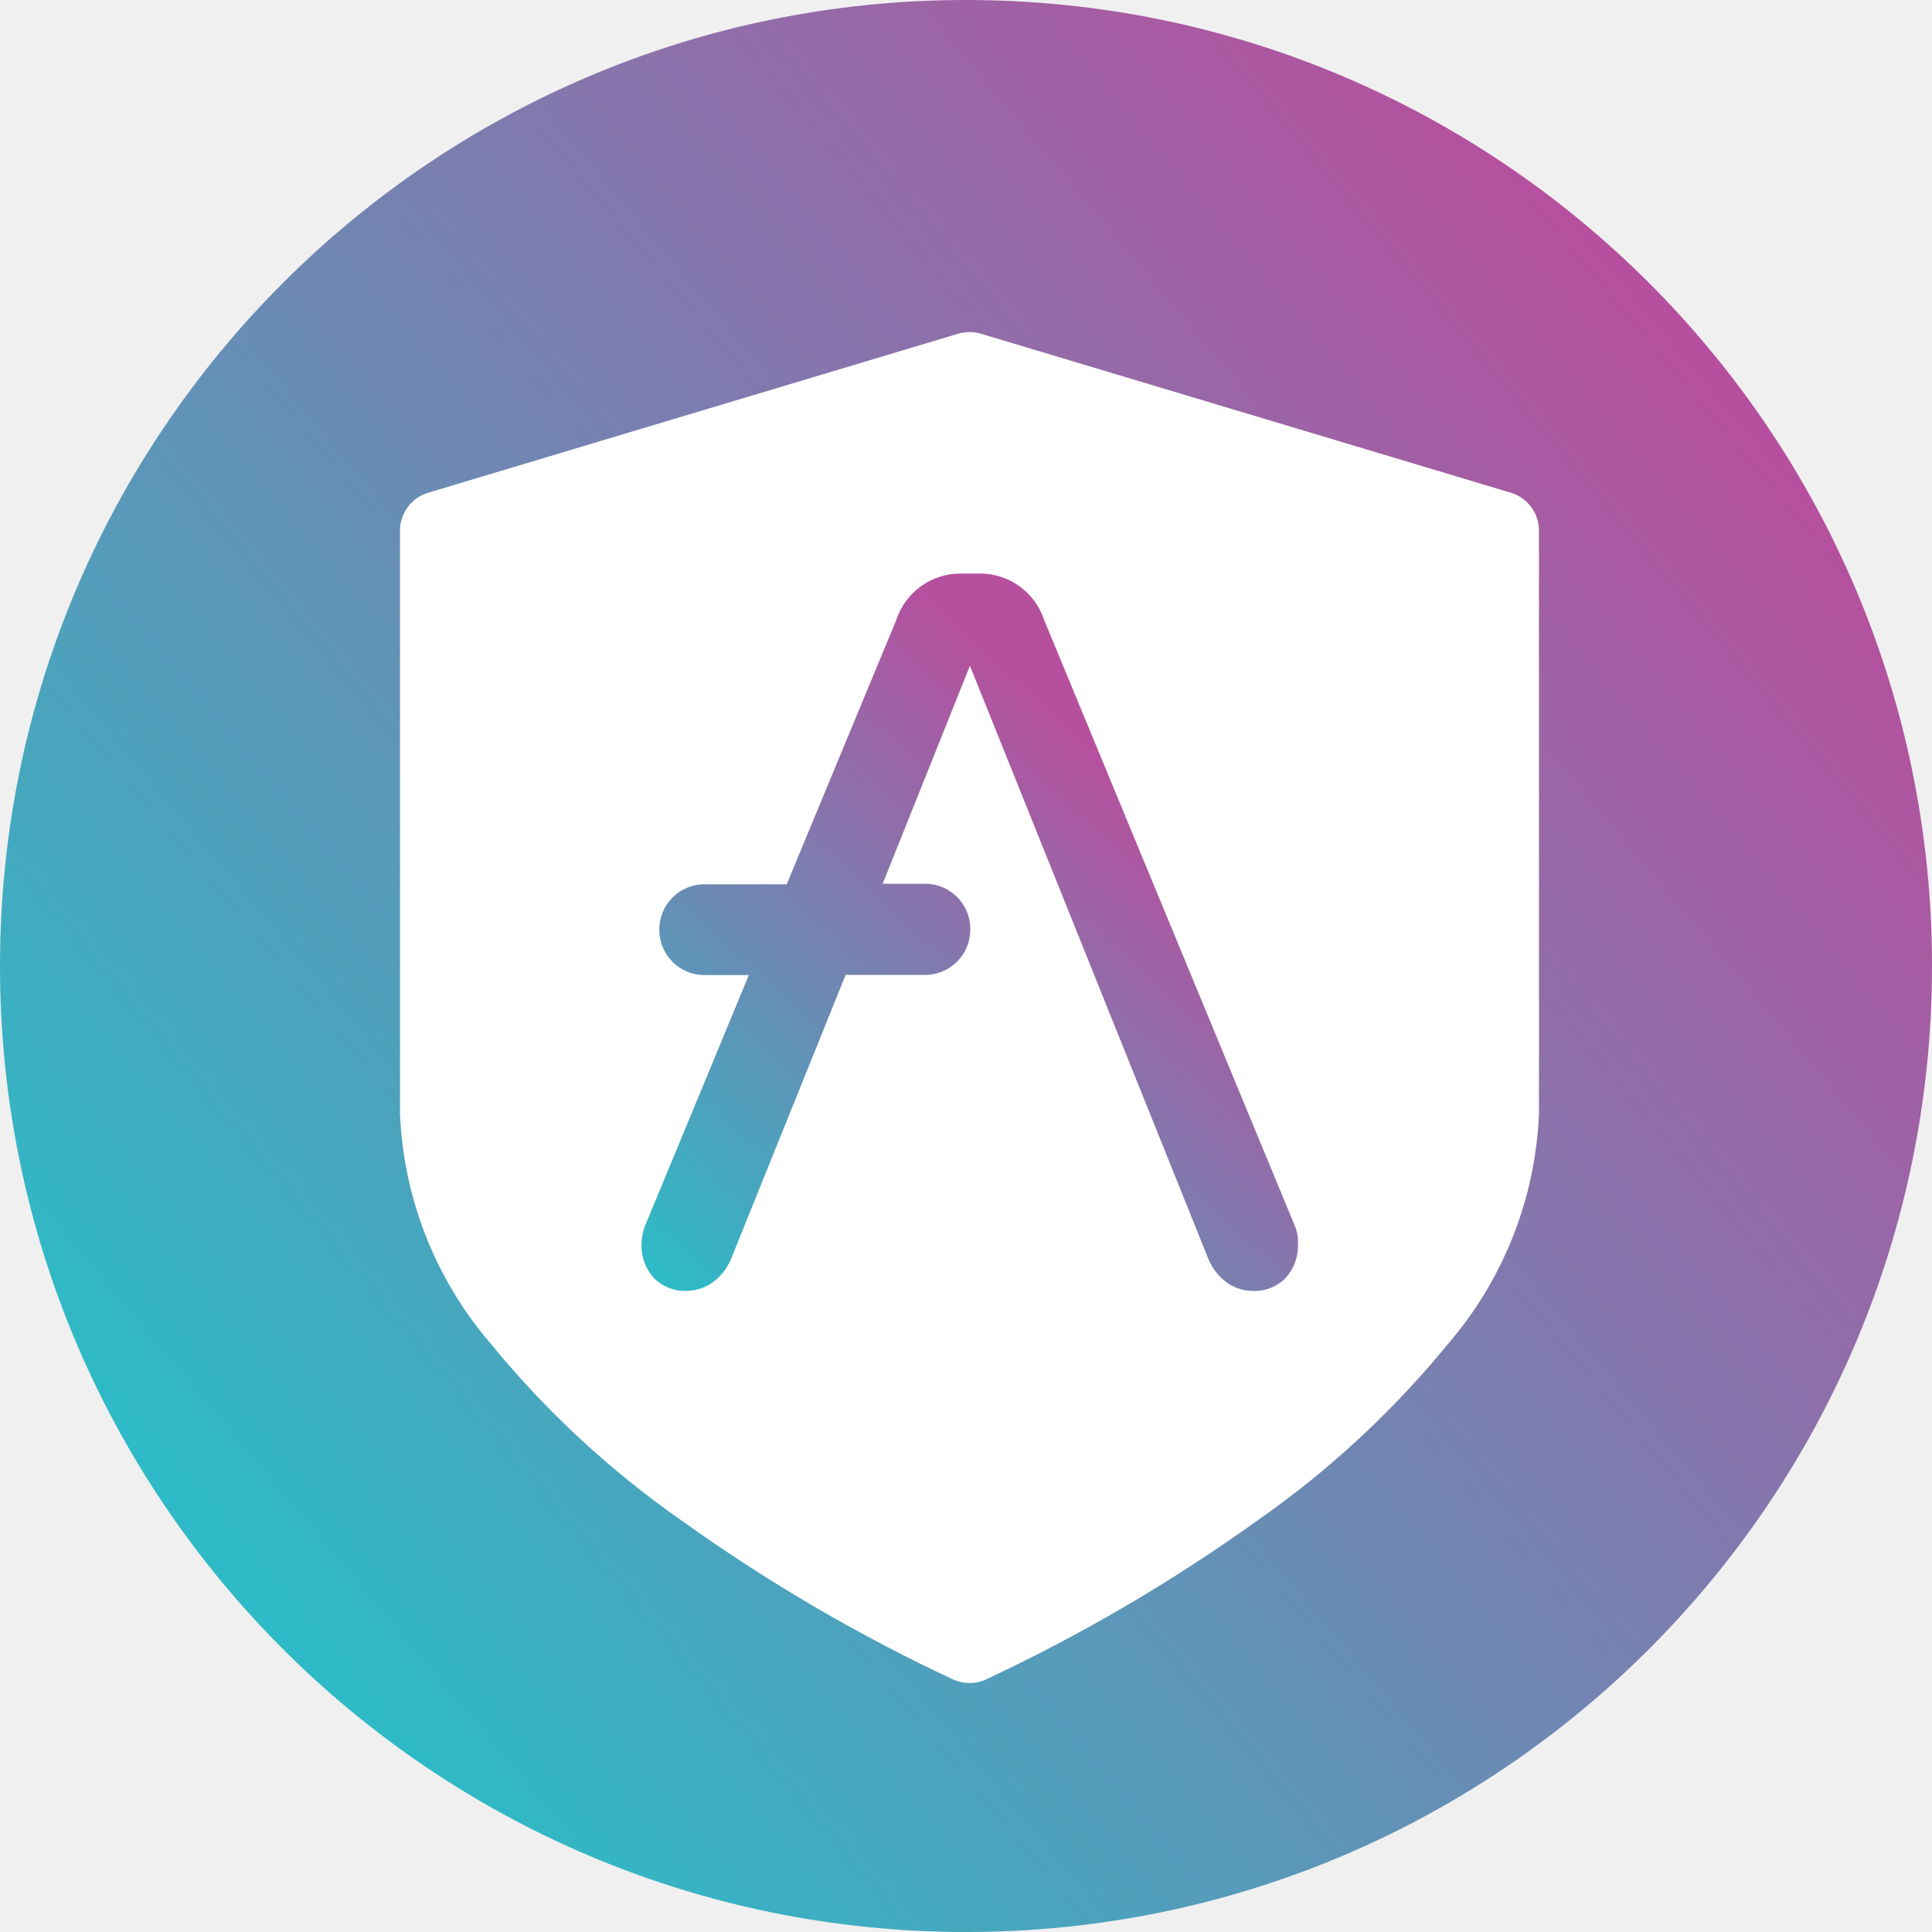
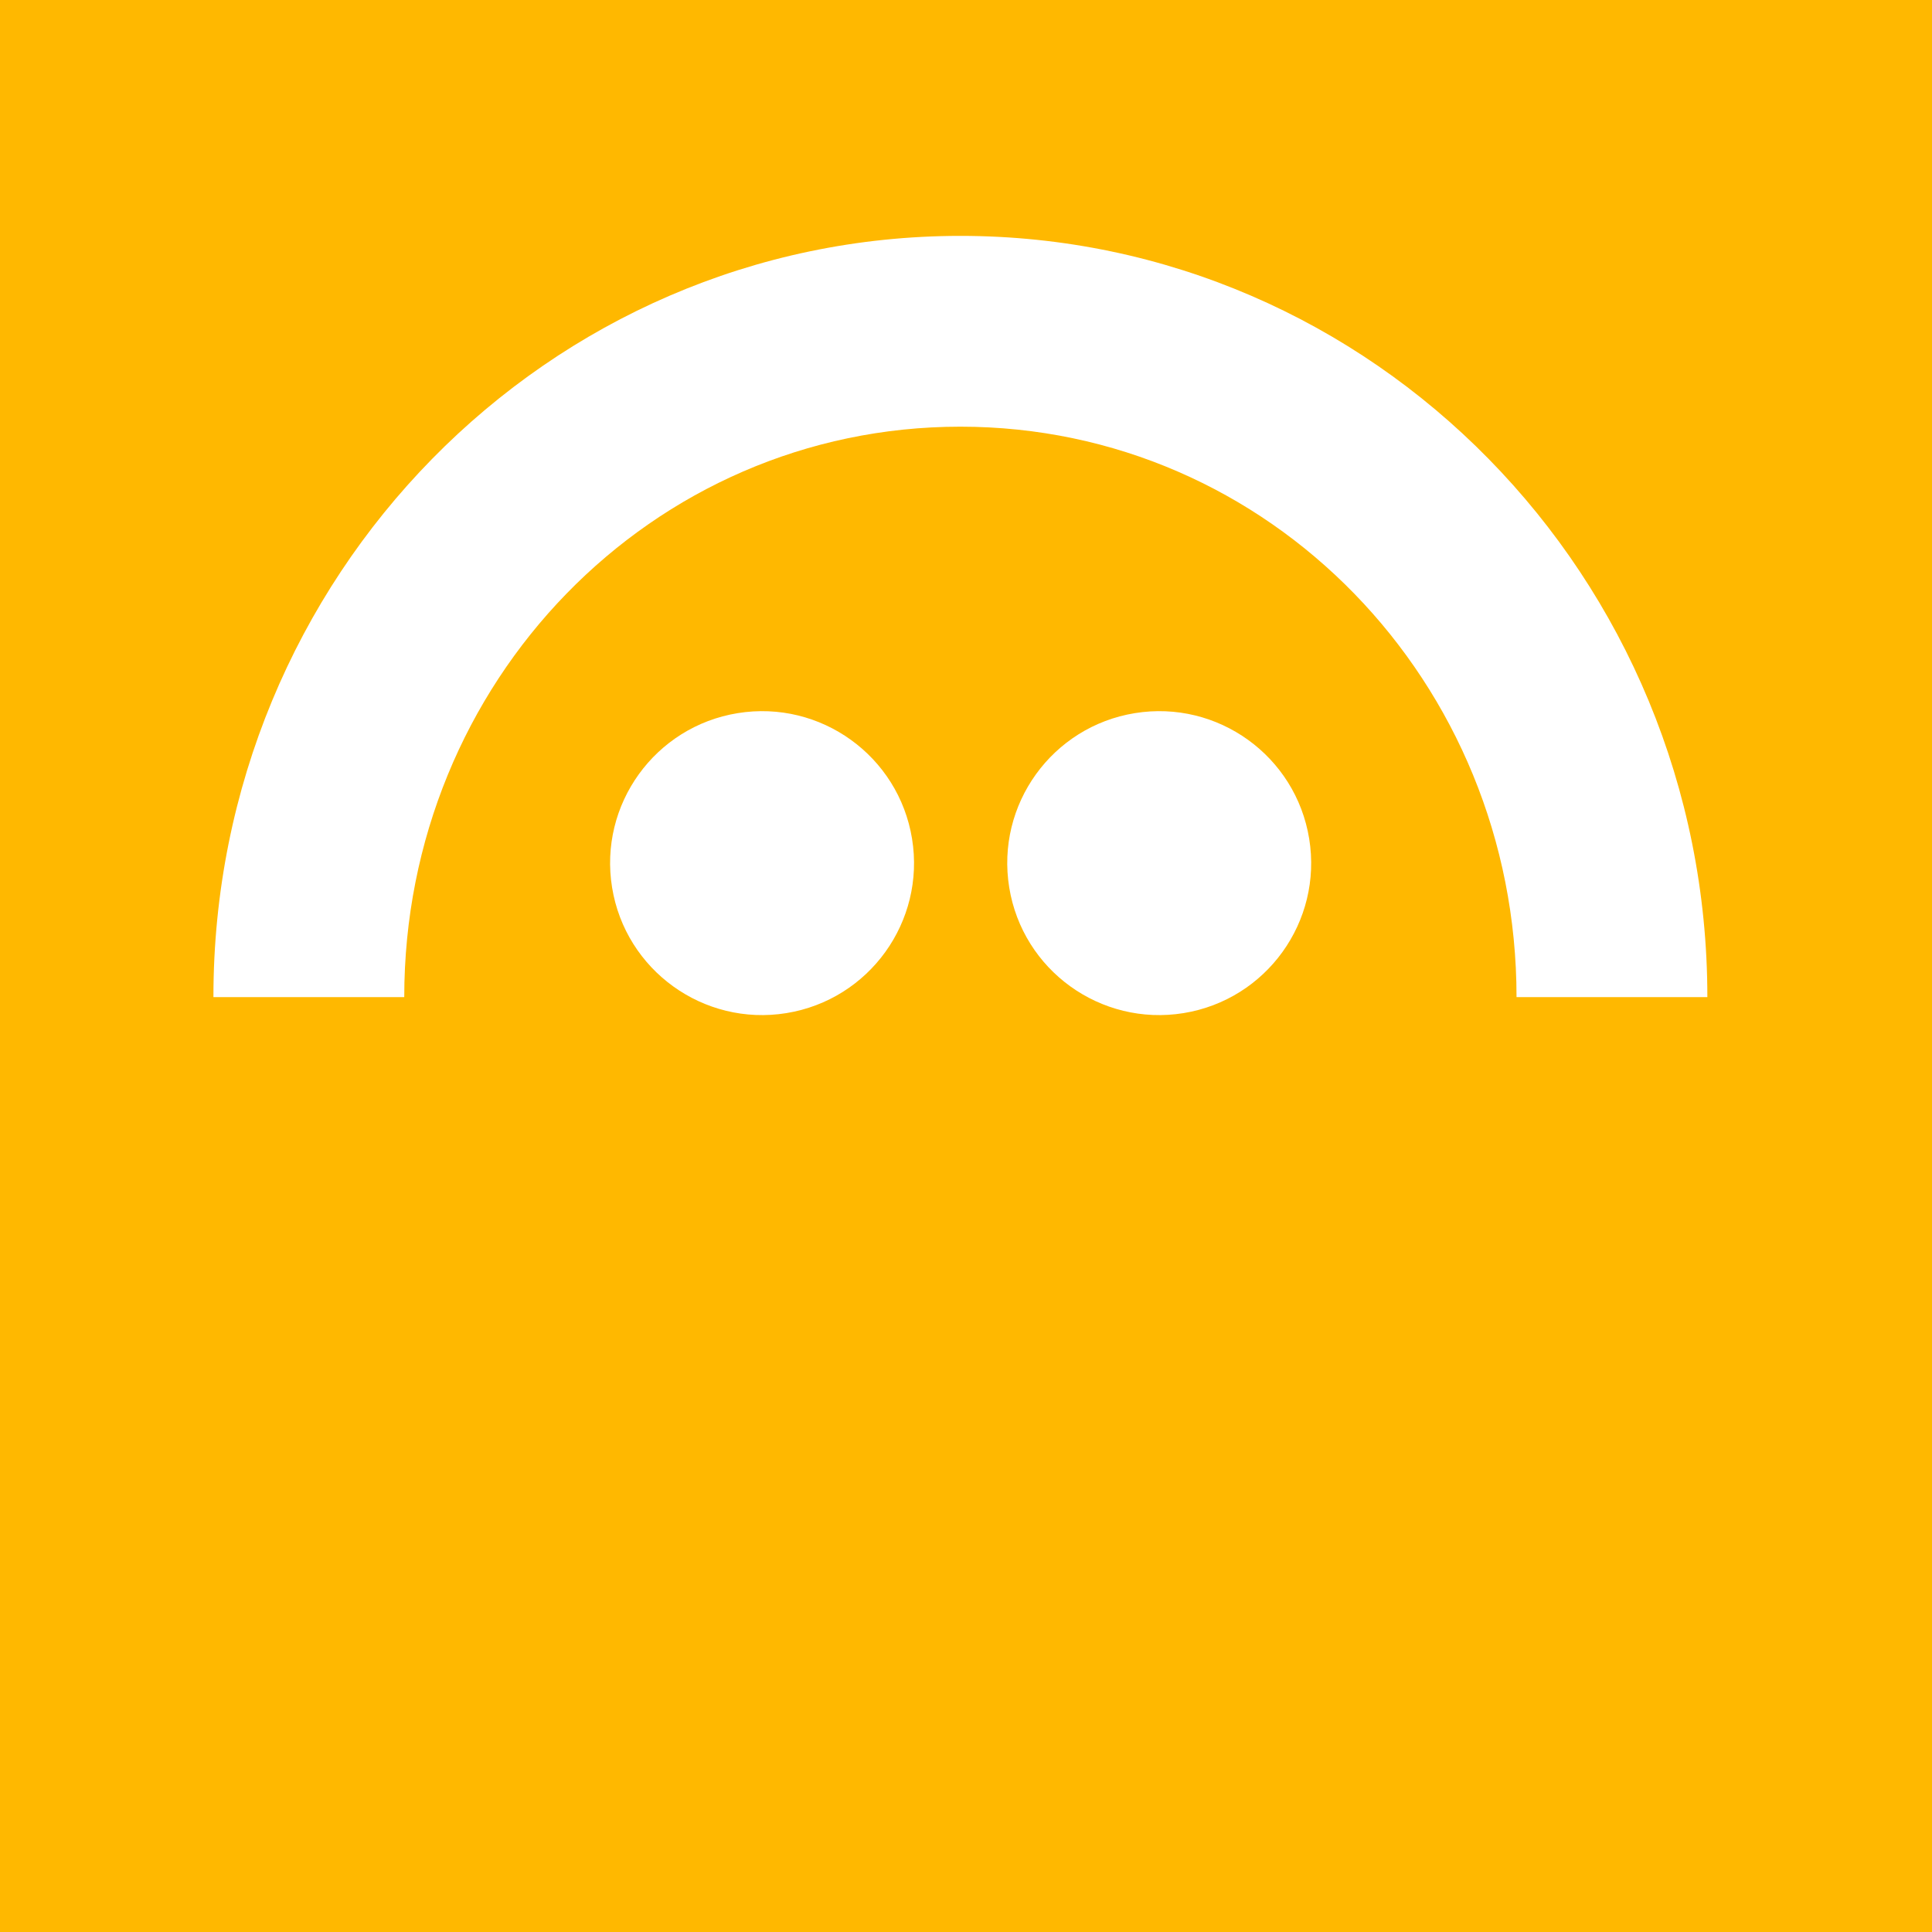
- <svg xmlns="http://www.w3.org/2000/svg" xmlns:xlink="http://www.w3.org/1999/xlink" width="30" height="30" viewBox="0 0 30 30">
-   <defs>
-     <linearGradient id="a" x1=".907" x2=".163" y1=".227" y2=".853" gradientUnits="objectBoundingBox">
-       <stop offset="0" stop-color="#b6509e" />
-       <stop offset="1" stop-color="#2ebac6" />
-     </linearGradient>
-     <linearGradient id="b" x1=".699" x2=".059" y1=".251" y2="1" xlink:href="#a" />
-   </defs>
-   <circle cx="15" cy="15" r="15" fill="url(#a)" />
-   <path fill="#fff" d="m23.46 7.651-8.229-2.469a.614.614 0 0 0-.353 0L6.649 7.651a.615.615 0 0 0-.438.589v9.052a5.847 5.847 0 0 0 1.417 3.582 14.645 14.645 0 0 0 2.952 2.734 26.482 26.482 0 0 0 4.224 2.473.614.614 0 0 0 .5 0 26.485 26.485 0 0 0 4.224-2.473 14.646 14.646 0 0 0 2.952-2.734 5.846 5.846 0 0 0 1.417-3.582V8.239a.614.614 0 0 0-.437-.588z" />
-   <path fill="url(#b)" d="M12.352 10.146 8.454.725A1.048 1.048 0 0 0 7.477 0h-.345a1.048 1.048 0 0 0-.977.725l-1.7 4.1H3.177a.7.7 0 0 0-.7.7v.01a.7.7 0 0 0 .7.7h.69l-1.619 3.911a.826.826 0 0 0-.048.267.737.737 0 0 0 .192.525.672.672 0 0 0 .517.2.7.7 0 0 0 .4-.134.85.85 0 0 0 .278-.353L5.37 6.232h1.235a.7.7 0 0 0 .7-.7v-.015a.7.7 0 0 0-.7-.7h-.66L7.3 1.432l3.706 9.22a.85.85 0 0 0 .278.353.7.7 0 0 0 .4.134.672.672 0 0 0 .517-.2.737.737 0 0 0 .192-.525.631.631 0 0 0-.041-.268z" transform="translate(7.761 8.906)" />
+ <svg xmlns="http://www.w3.org/2000/svg" width="254" height="254" viewBox="0 0 254 254" fill="none">
+   <path fill="#FFB800" style="fill:color(display-p3 1 .72 0);fill-opacity:1" d="M0 0h254v254H0z" />
+   <path d="M103.39 133.194c10.89-1.768 18.285-12.03 16.518-22.92-1.768-10.89-12.03-18.285-22.92-16.518-10.89 1.768-18.285 12.029-16.518 22.92 1.768 10.89 12.03 18.285 22.92 16.518Zm52.213 0c10.89-1.768 18.285-12.03 16.517-22.92-1.767-10.89-12.029-18.285-22.919-16.518-10.89 1.768-18.286 12.029-16.518 22.92 1.768 10.89 12.029 18.285 22.92 16.518Z" fill="#fff" style="fill:#fff;fill-opacity:1" />
+   <path d="M126.262 31.012c-54.241 0-98.218 44.814-98.203 100.077h25.088c0-41.415 32.475-74.994 73.115-74.994 40.64 0 73.116 33.579 73.116 74.994h25.088c.009-55.263-43.967-100.077-98.204-100.077Z" fill="#fff" style="fill:#fff;fill-opacity:1" />
</svg>
